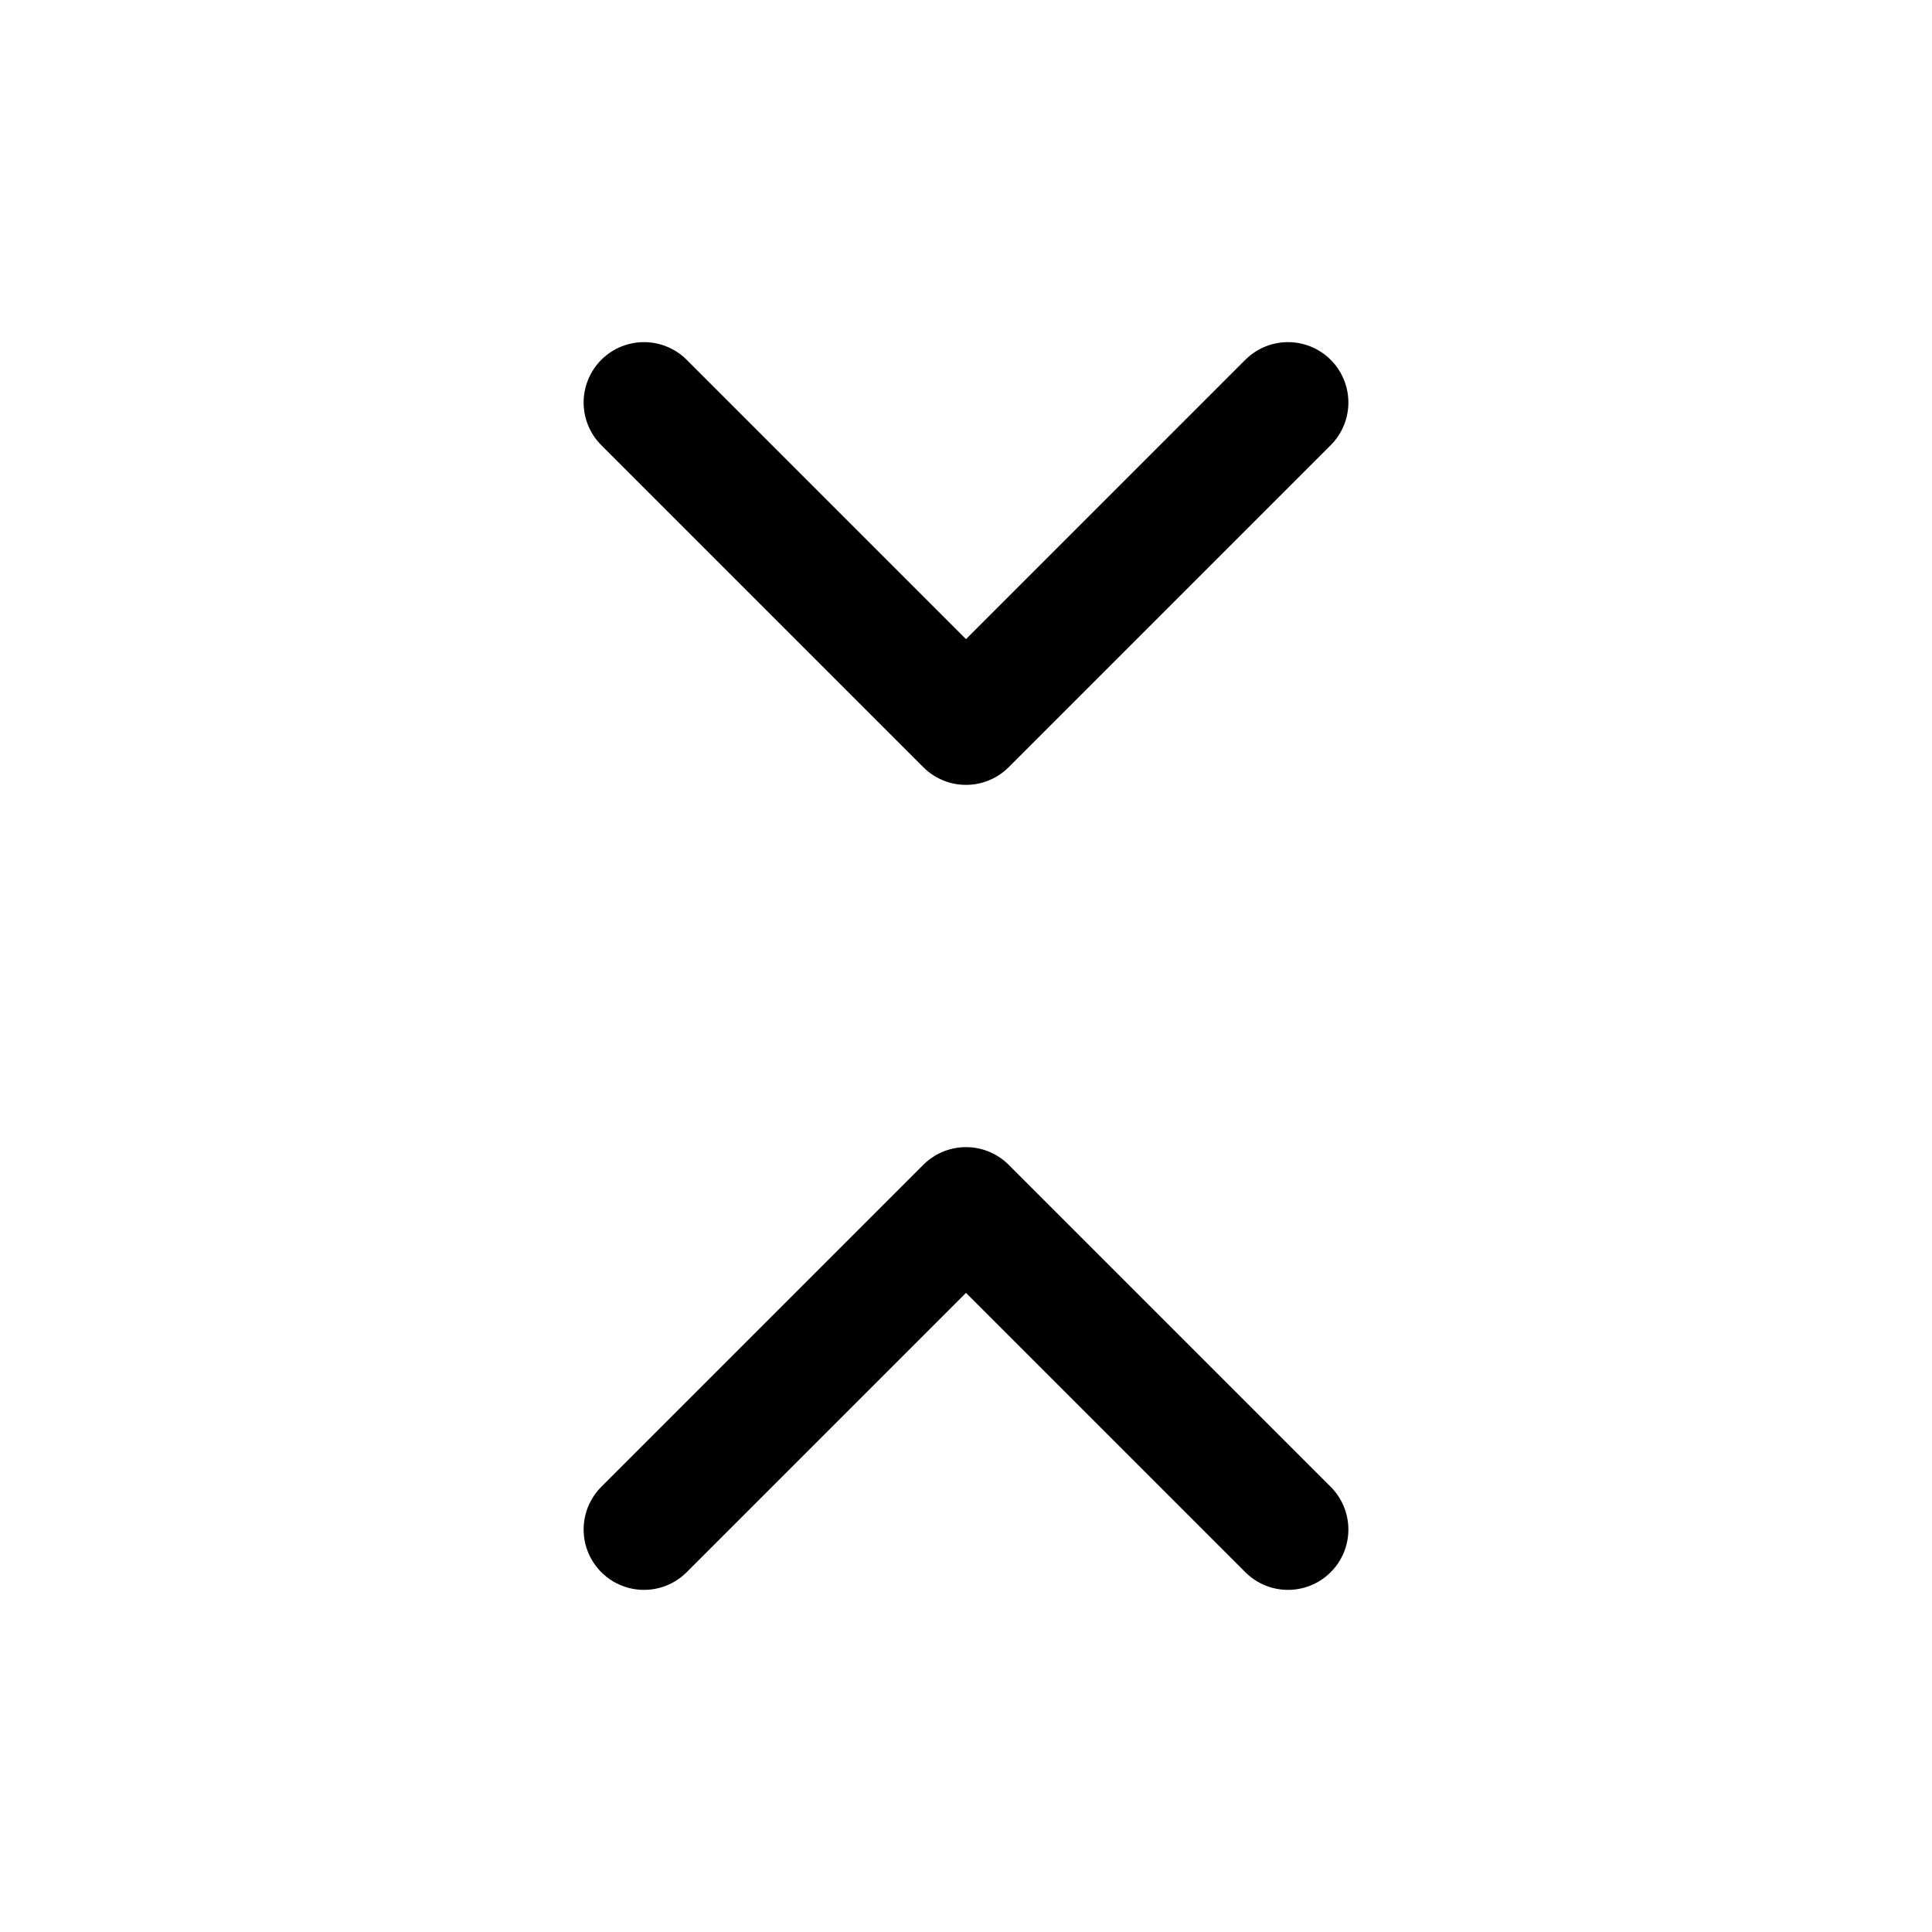
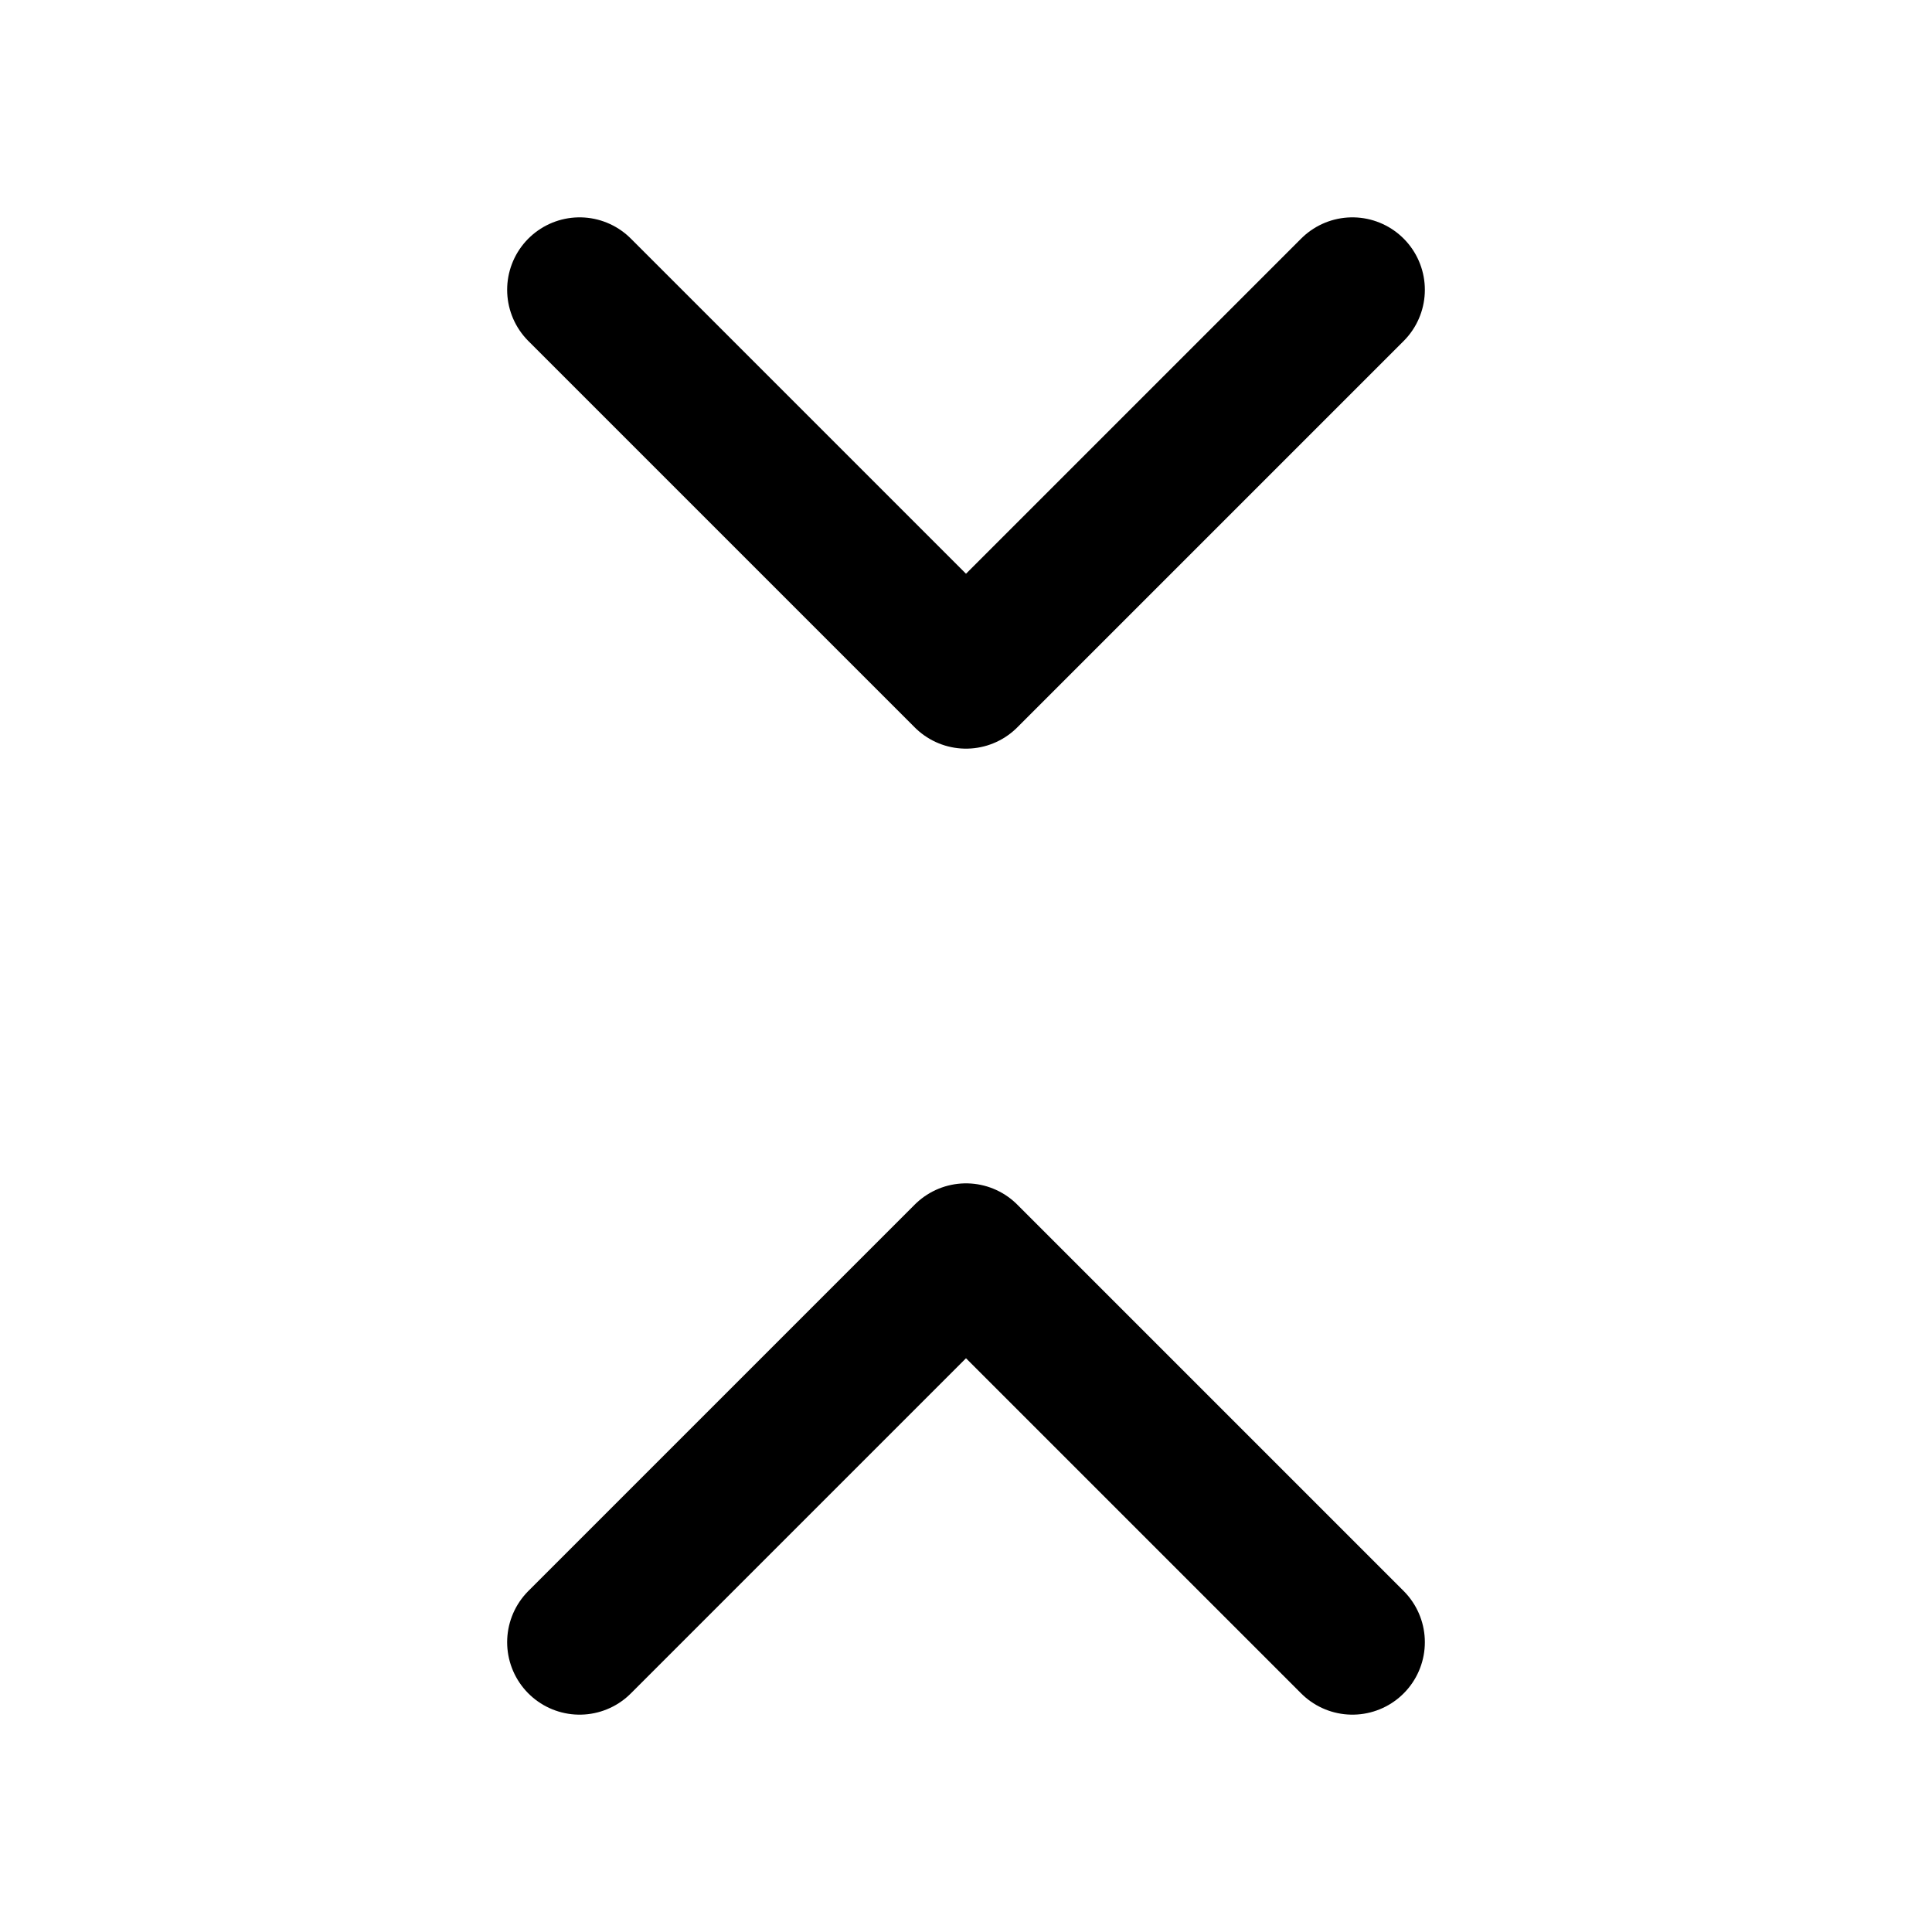
- <svg xmlns="http://www.w3.org/2000/svg" viewBox="0 0 24 24" stroke-width="1.5" stroke="currentColor" fill="none" stroke-linecap="round" stroke-linejoin="round">
+ <svg xmlns="http://www.w3.org/2000/svg" viewBox="2 2 20 20" stroke-width="1.5" stroke="currentColor" fill="none" stroke-linecap="round" stroke-linejoin="round">
  <polyline points="8 19 12 15 16 19" />
  <polyline points="16 5 12 9 8 5" />
</svg>
